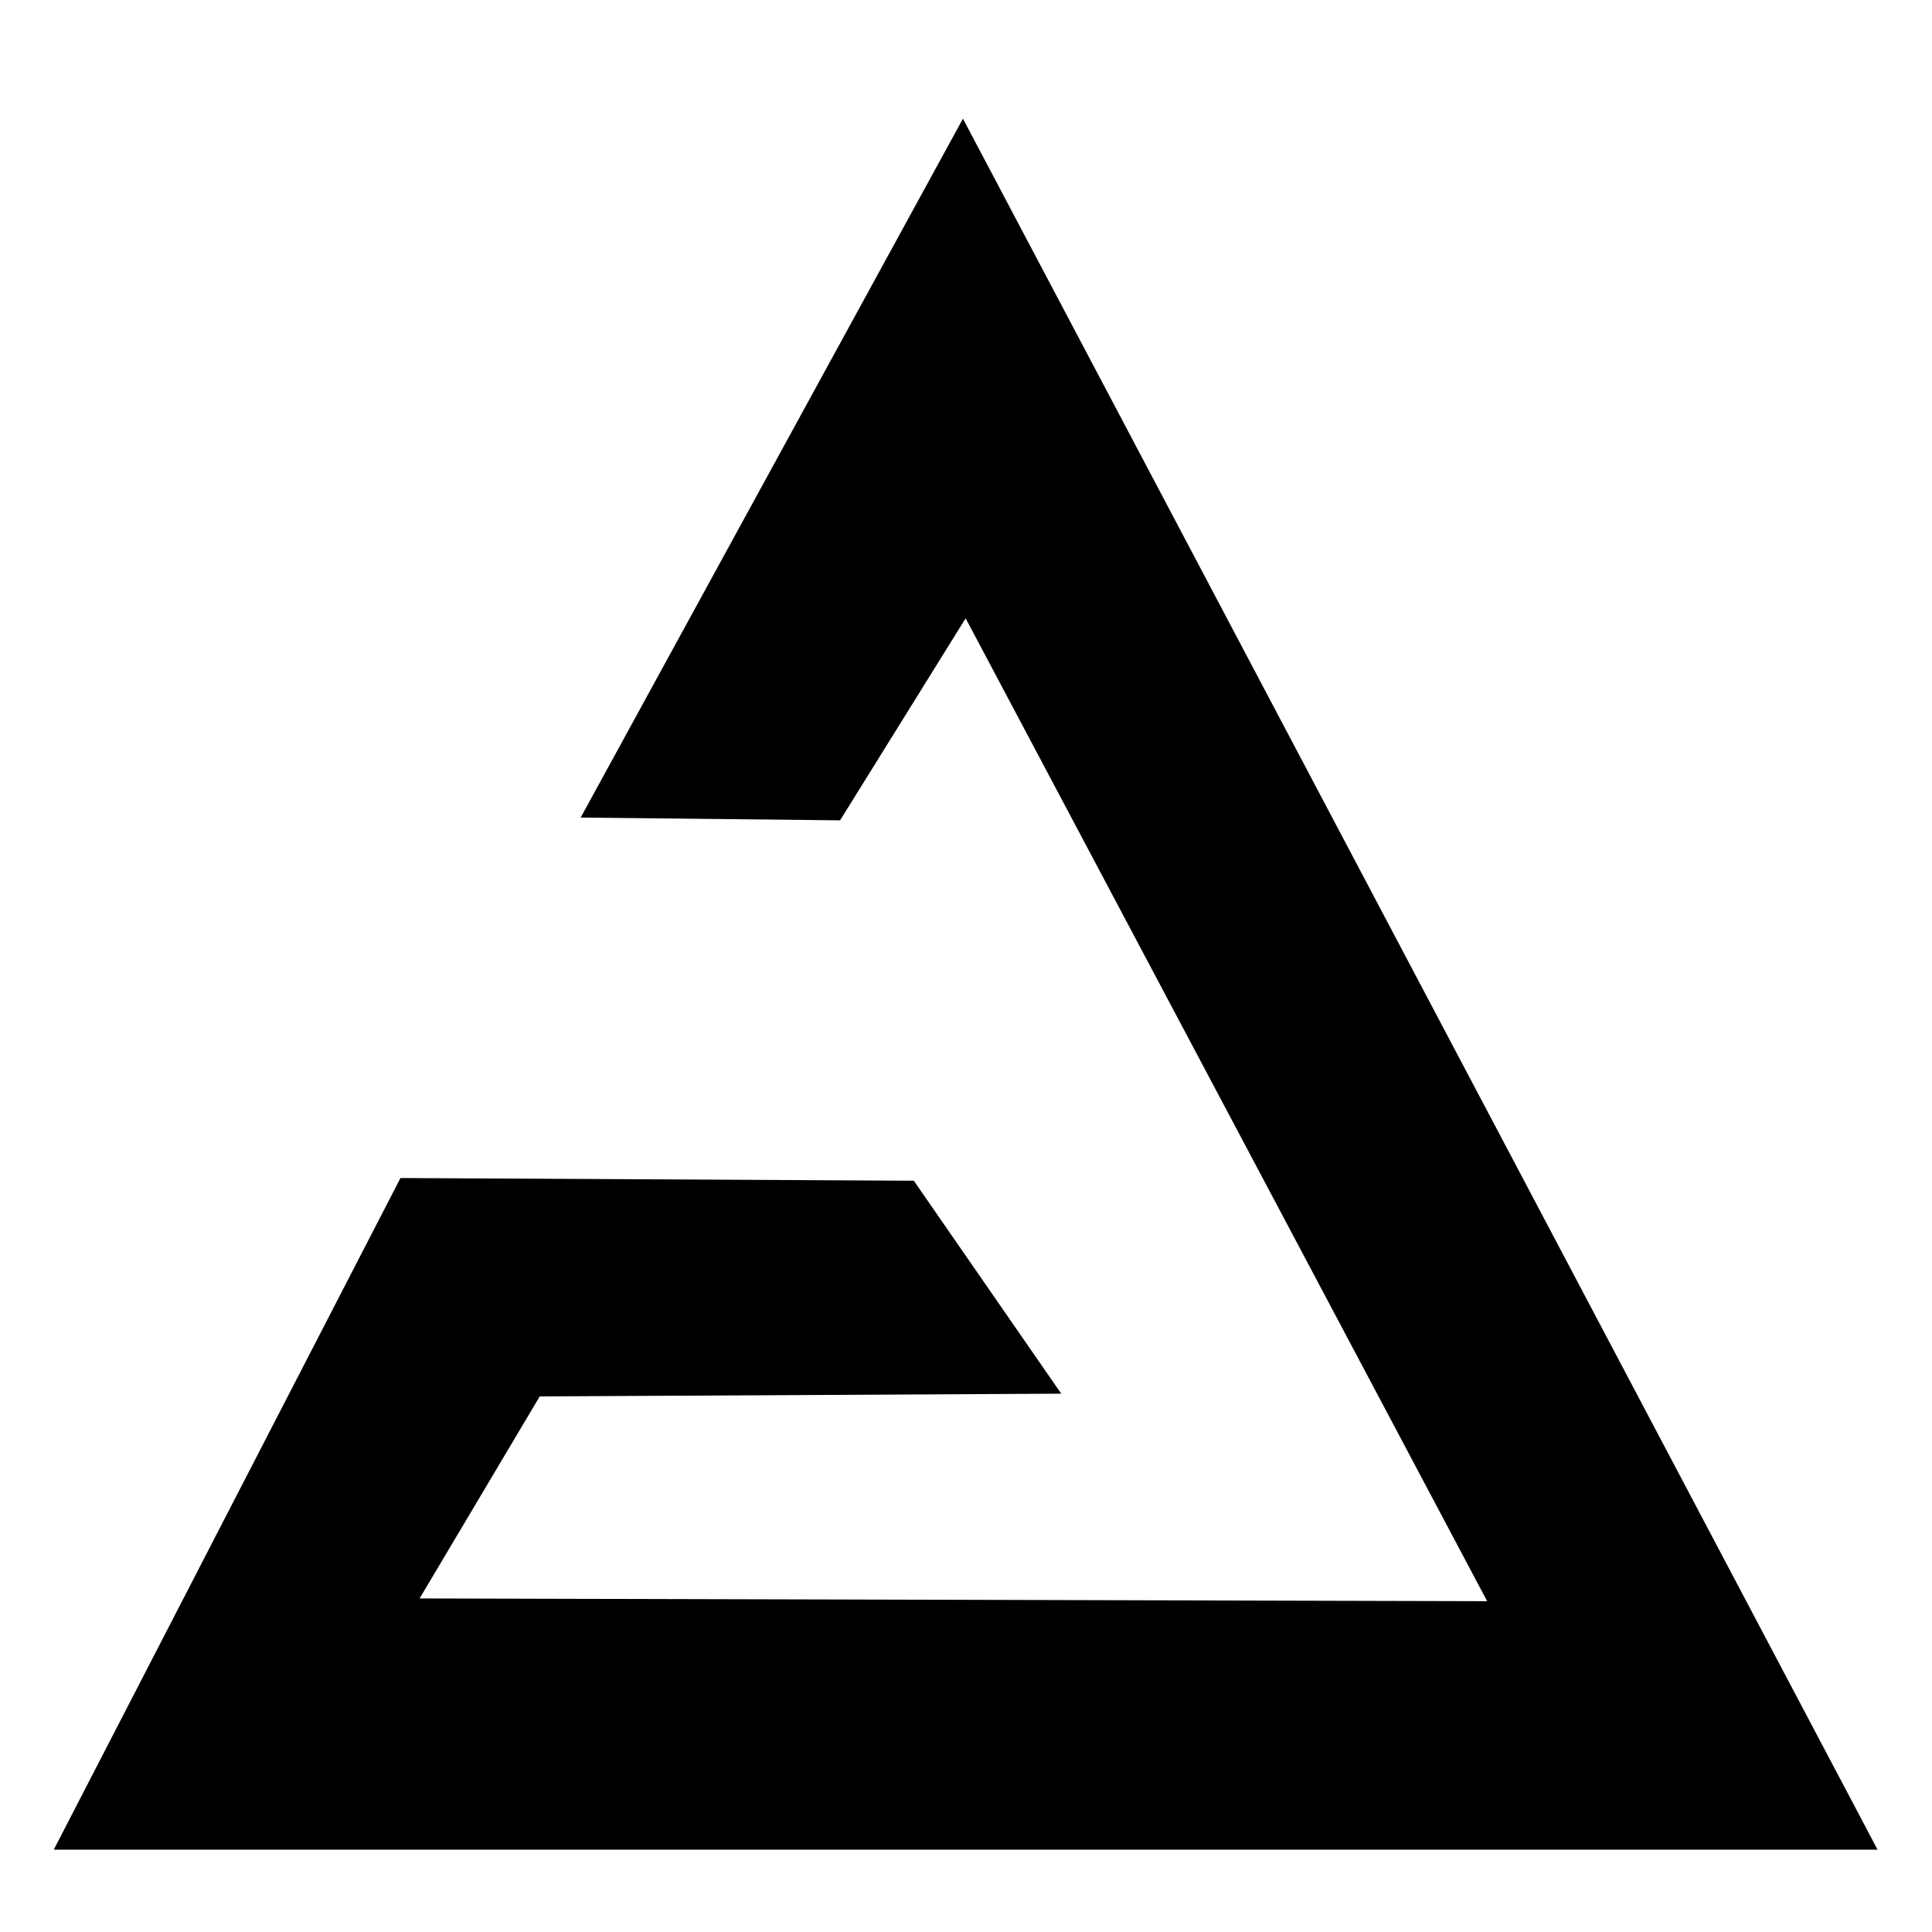
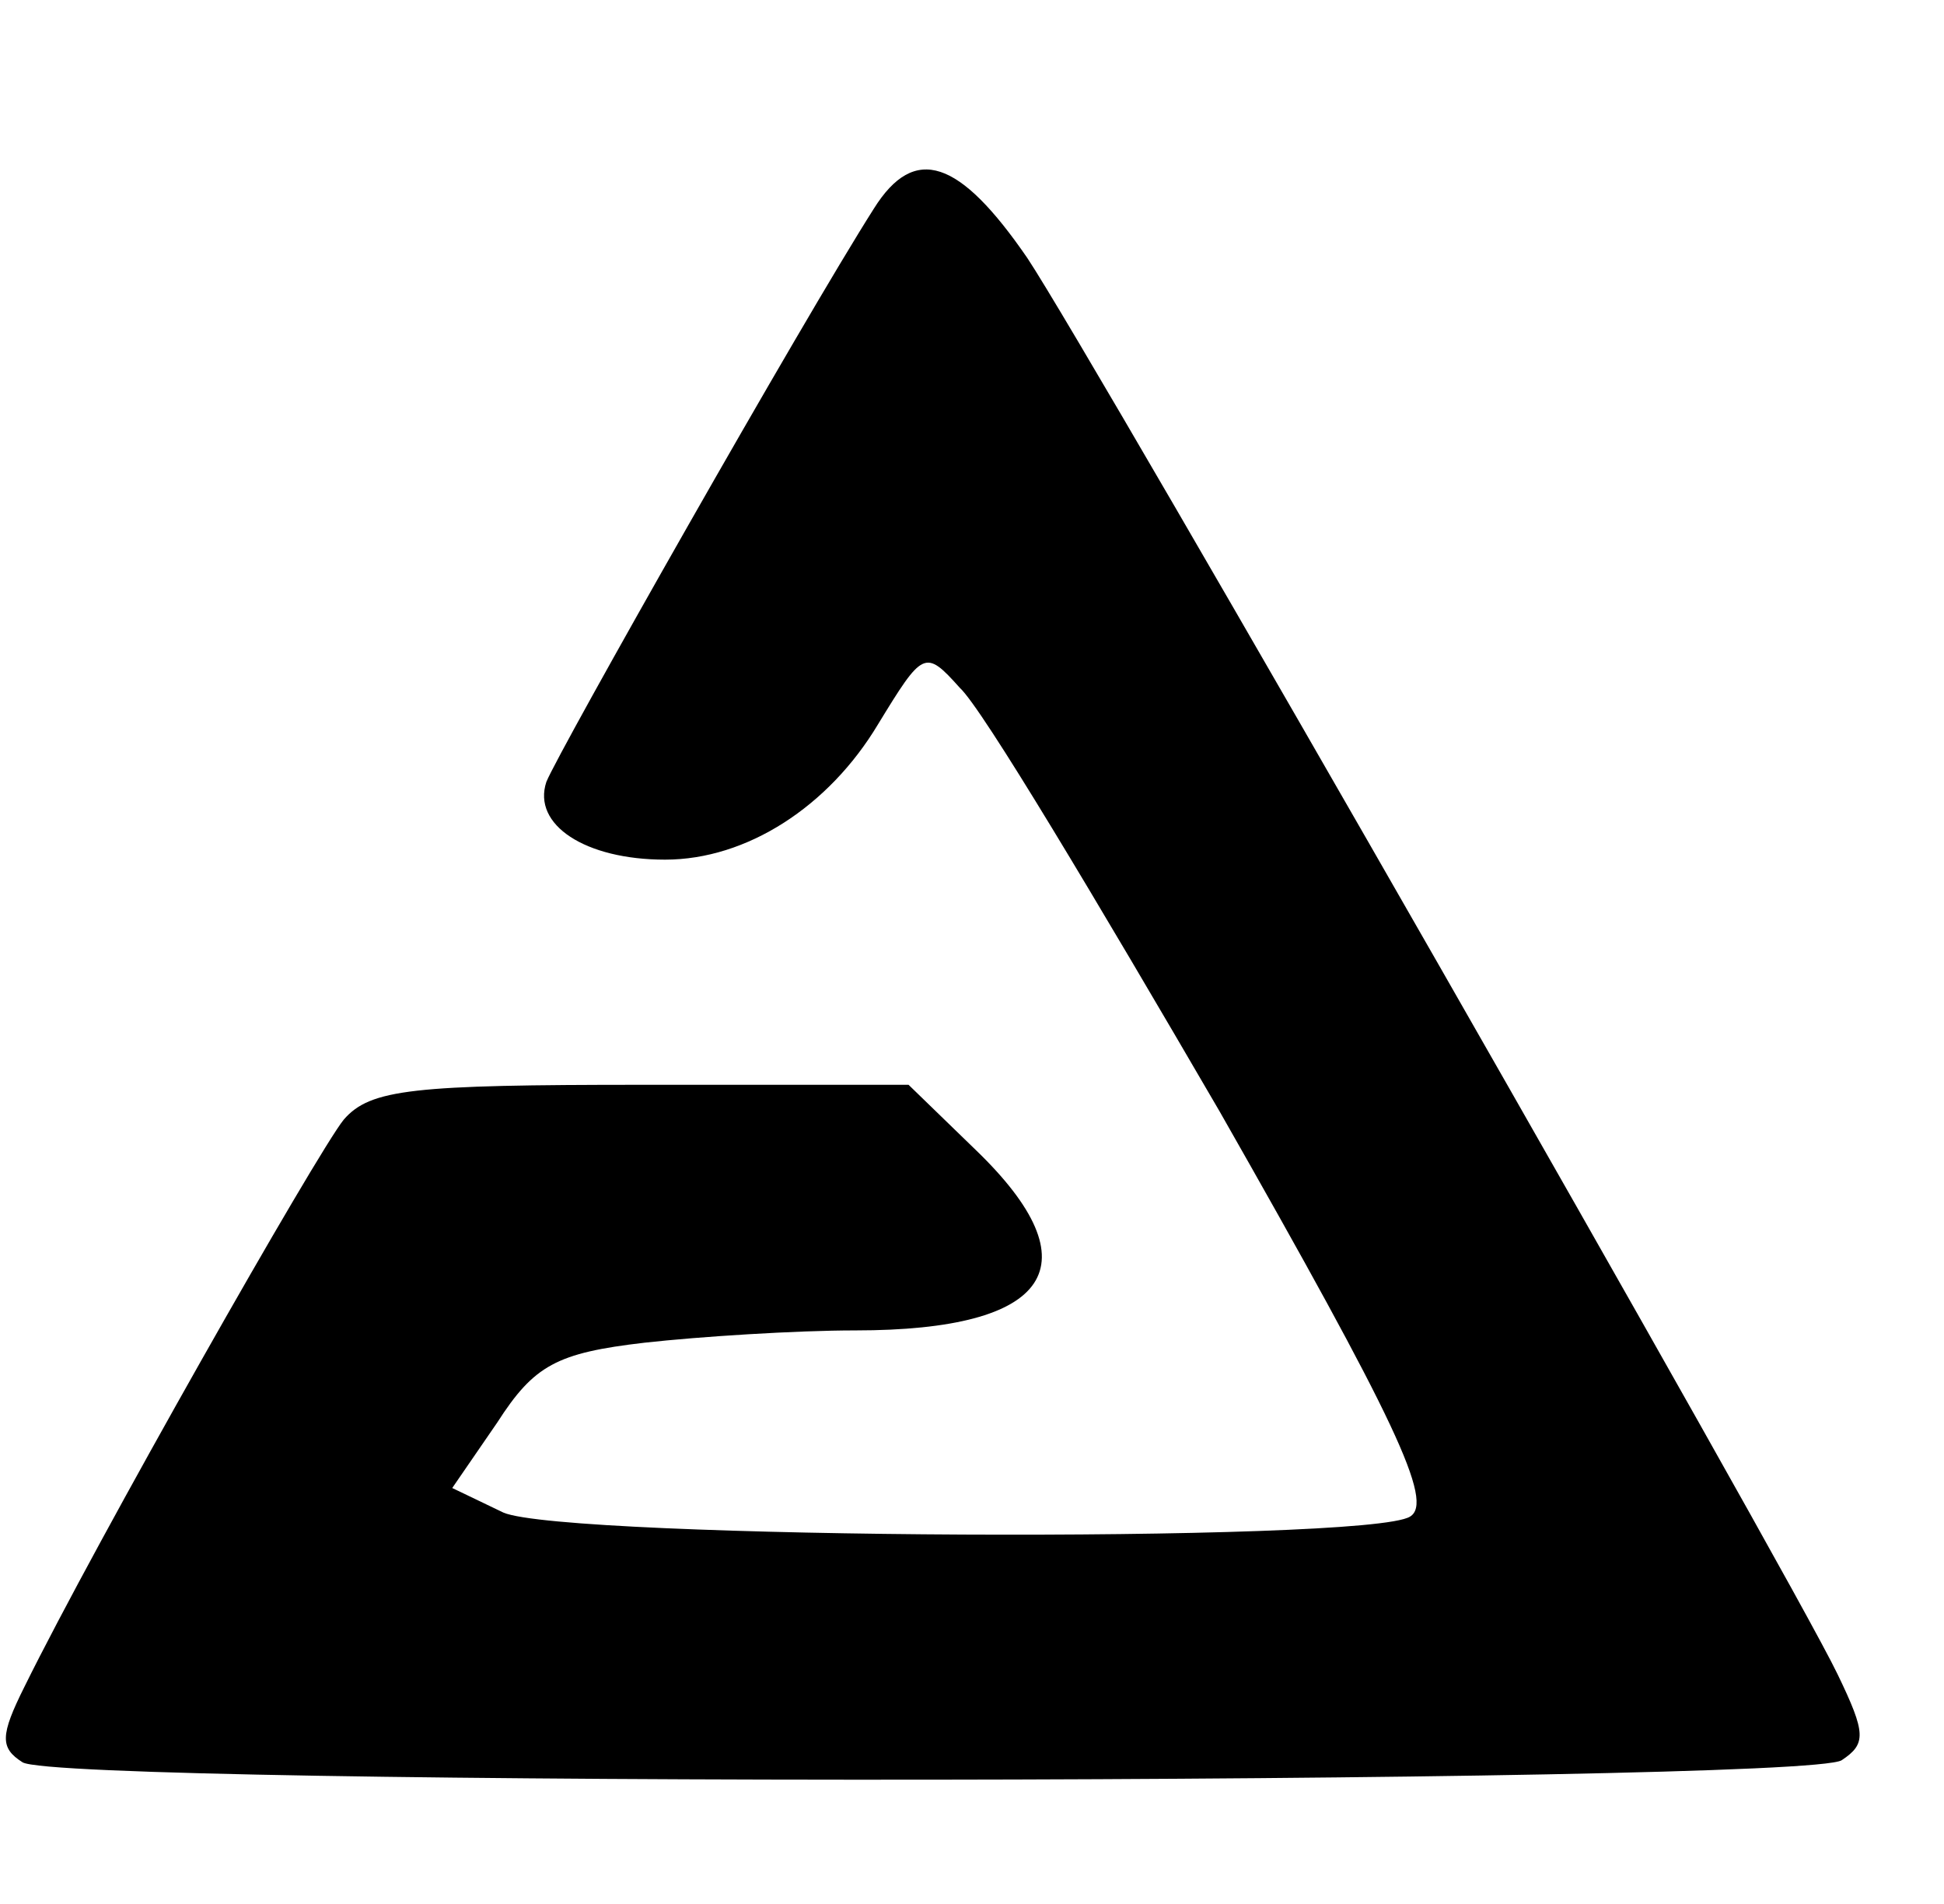
- <svg xmlns="http://www.w3.org/2000/svg" height="32" version="1.1" viewBox="0 0 8.467 8.467" width="32">
-   <g transform="translate(-89.87029,-87.57433)">
-     <polygon points="144.208,476.958 150.042,466.292 164,492.709 136.167,492.709 141.458,482.459 149.292,482.5 151.542,485.75 143.583,485.792 141.75,488.875 158.042,488.917 150.083,473.917 148.167,477 " transform="matrix(0.2871665,0,0,0.2871665,51.00339,-45.80902)" />
+ <svg xmlns="http://www.w3.org/2000/svg" version="1.0" width="95pt" height="93pt" viewBox="0 0 95 93" preserveAspectRatio="xMidYMid meet">
+   <g transform="translate(0,93) scale(0.1,-0.1)" stroke="none">
+     <path d="M427 828 c-35 -55 -154 -265 -160 -280 -7 -21 19 -38 58 -38 40 0 80 26 104 66 22 36 23 37 40 18 11 -10 67 -104 127 -207 86 -151 105 -191 93 -198 -21 -13 -413 -11 -443 2 l-25 12 22 32 c18 28 29 34 72 39 27 3 74 6 103 6 96 0 117 32 59 88 l-33 32 -130 0 c-112 0 -133 -2 -146 -17 -13 -16 -121 -206 -156 -277 -12 -24 -12 -30 -1 -37 19 -12 870 -11 889 1 12 8 12 13 -2 42 -24 50 -364 644 -396 692 -33 48 -55 56 -75 24z" />
  </g>
</svg>
